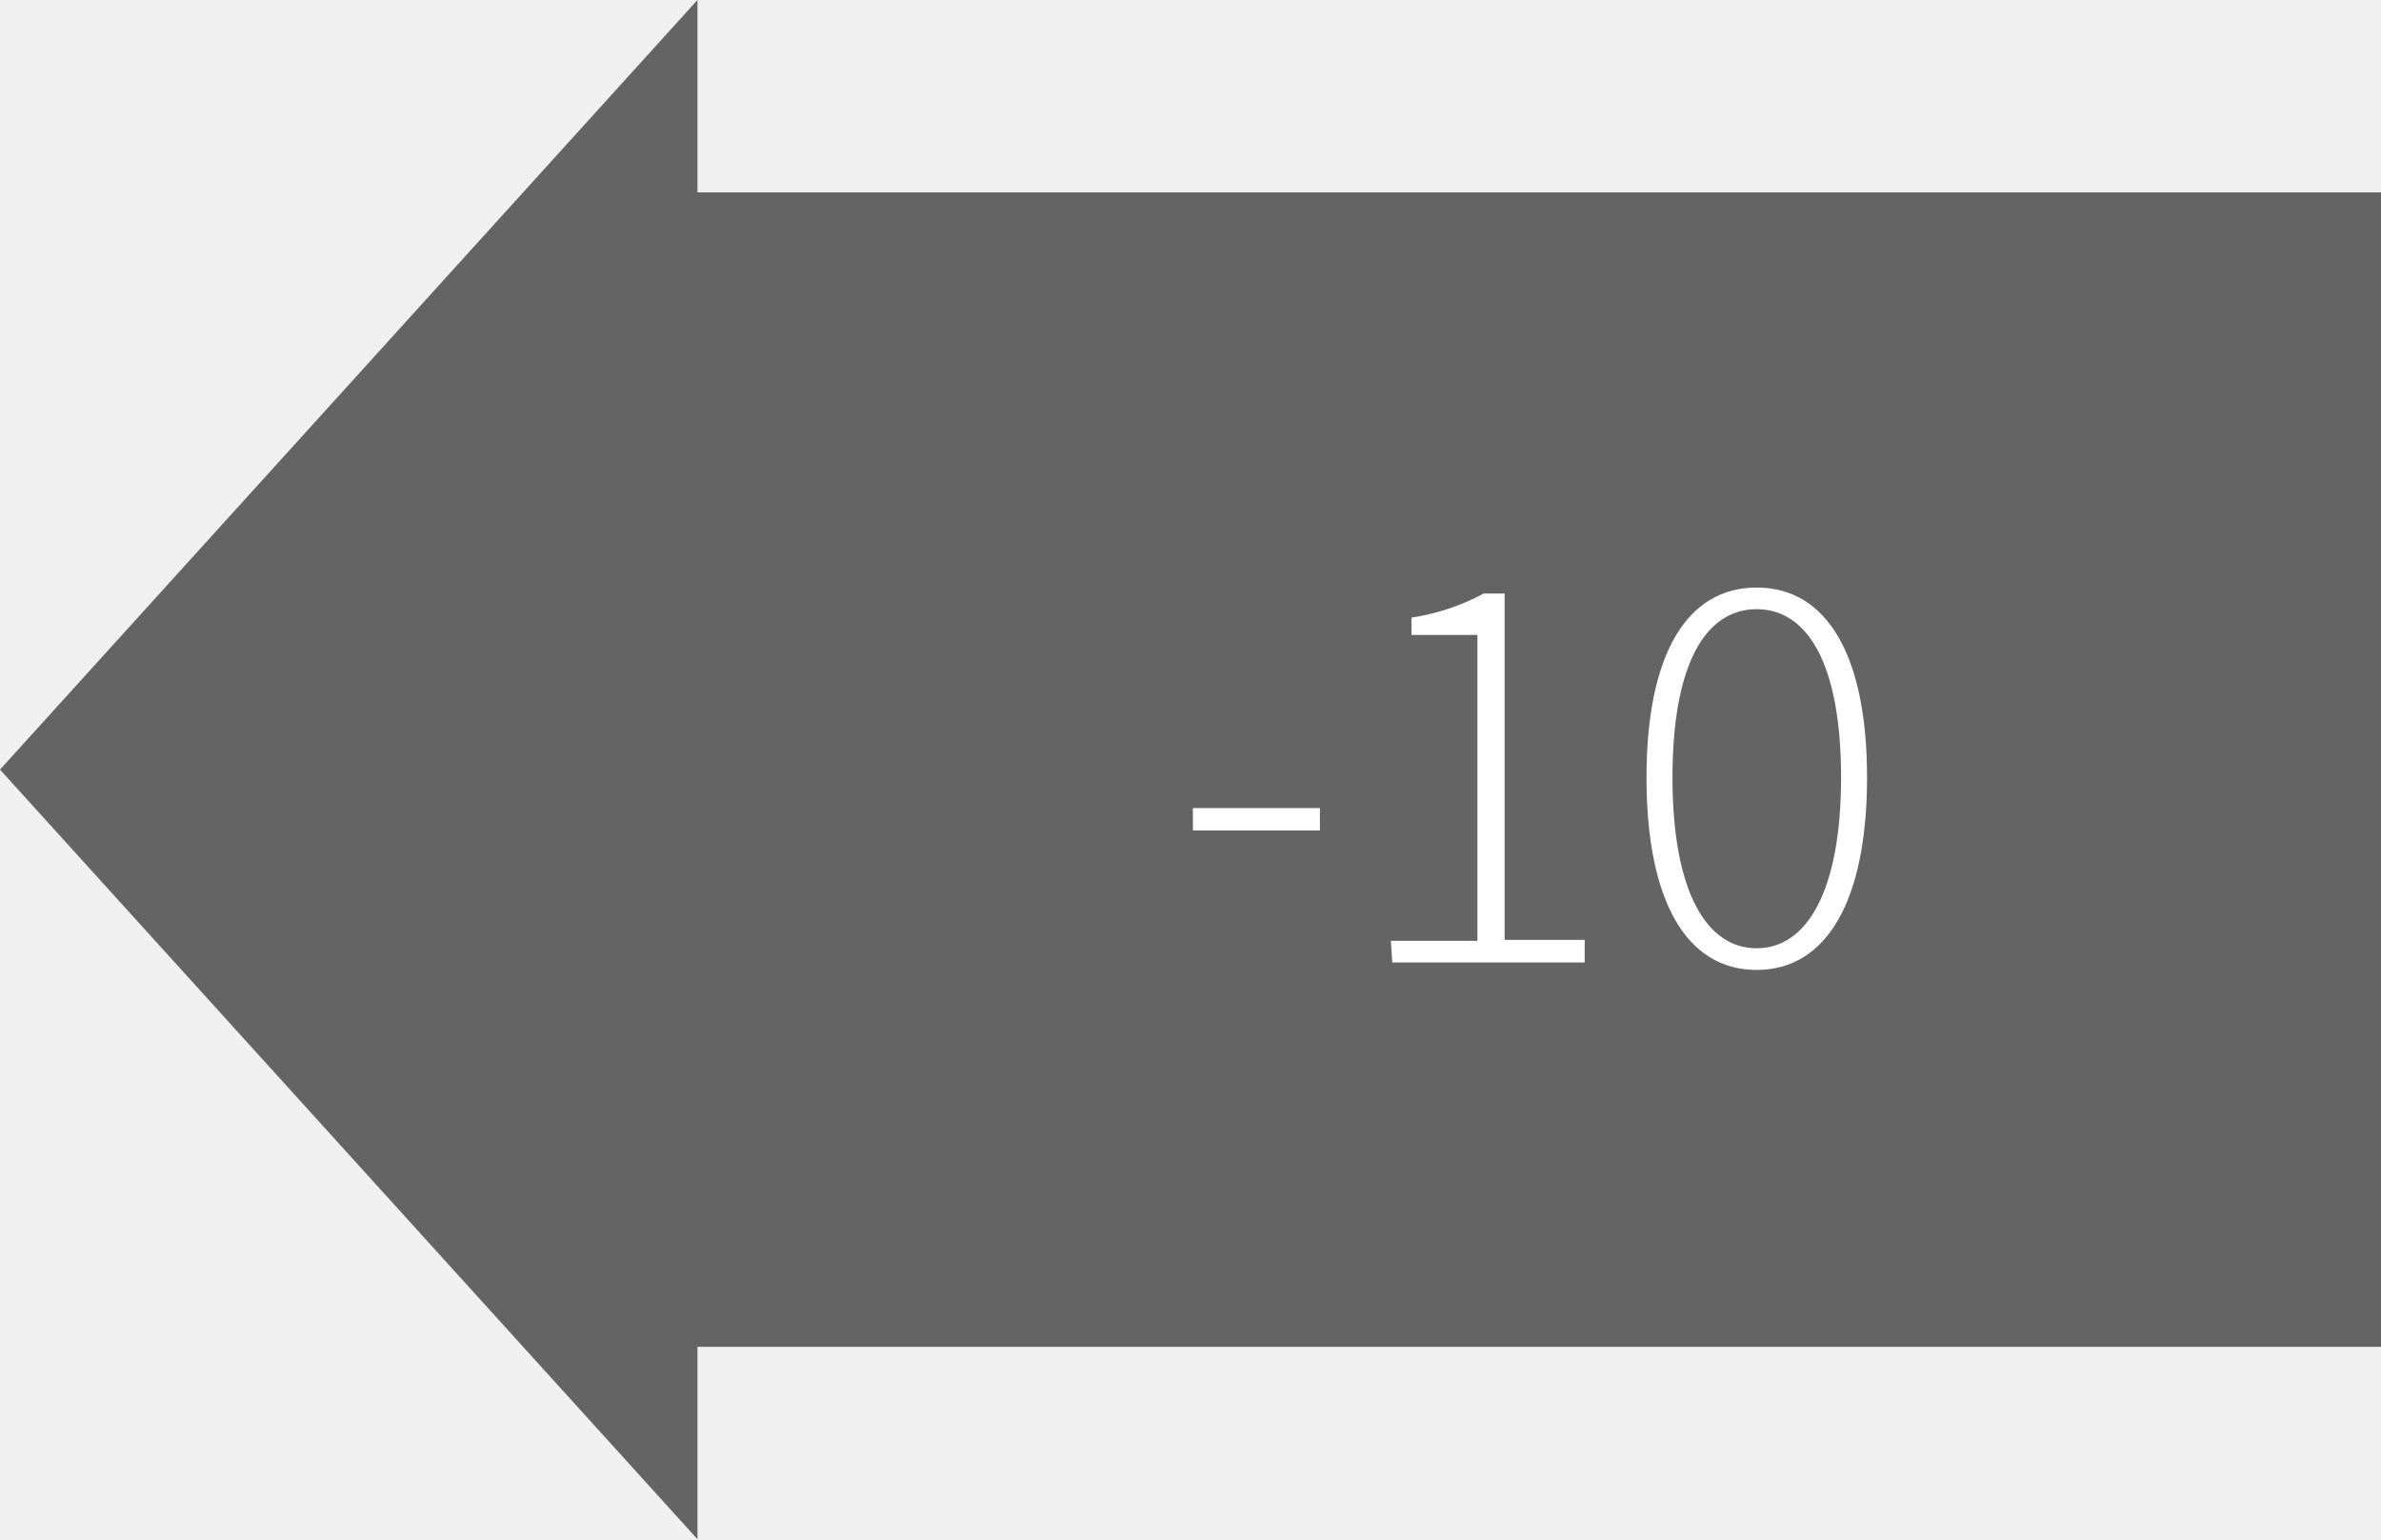
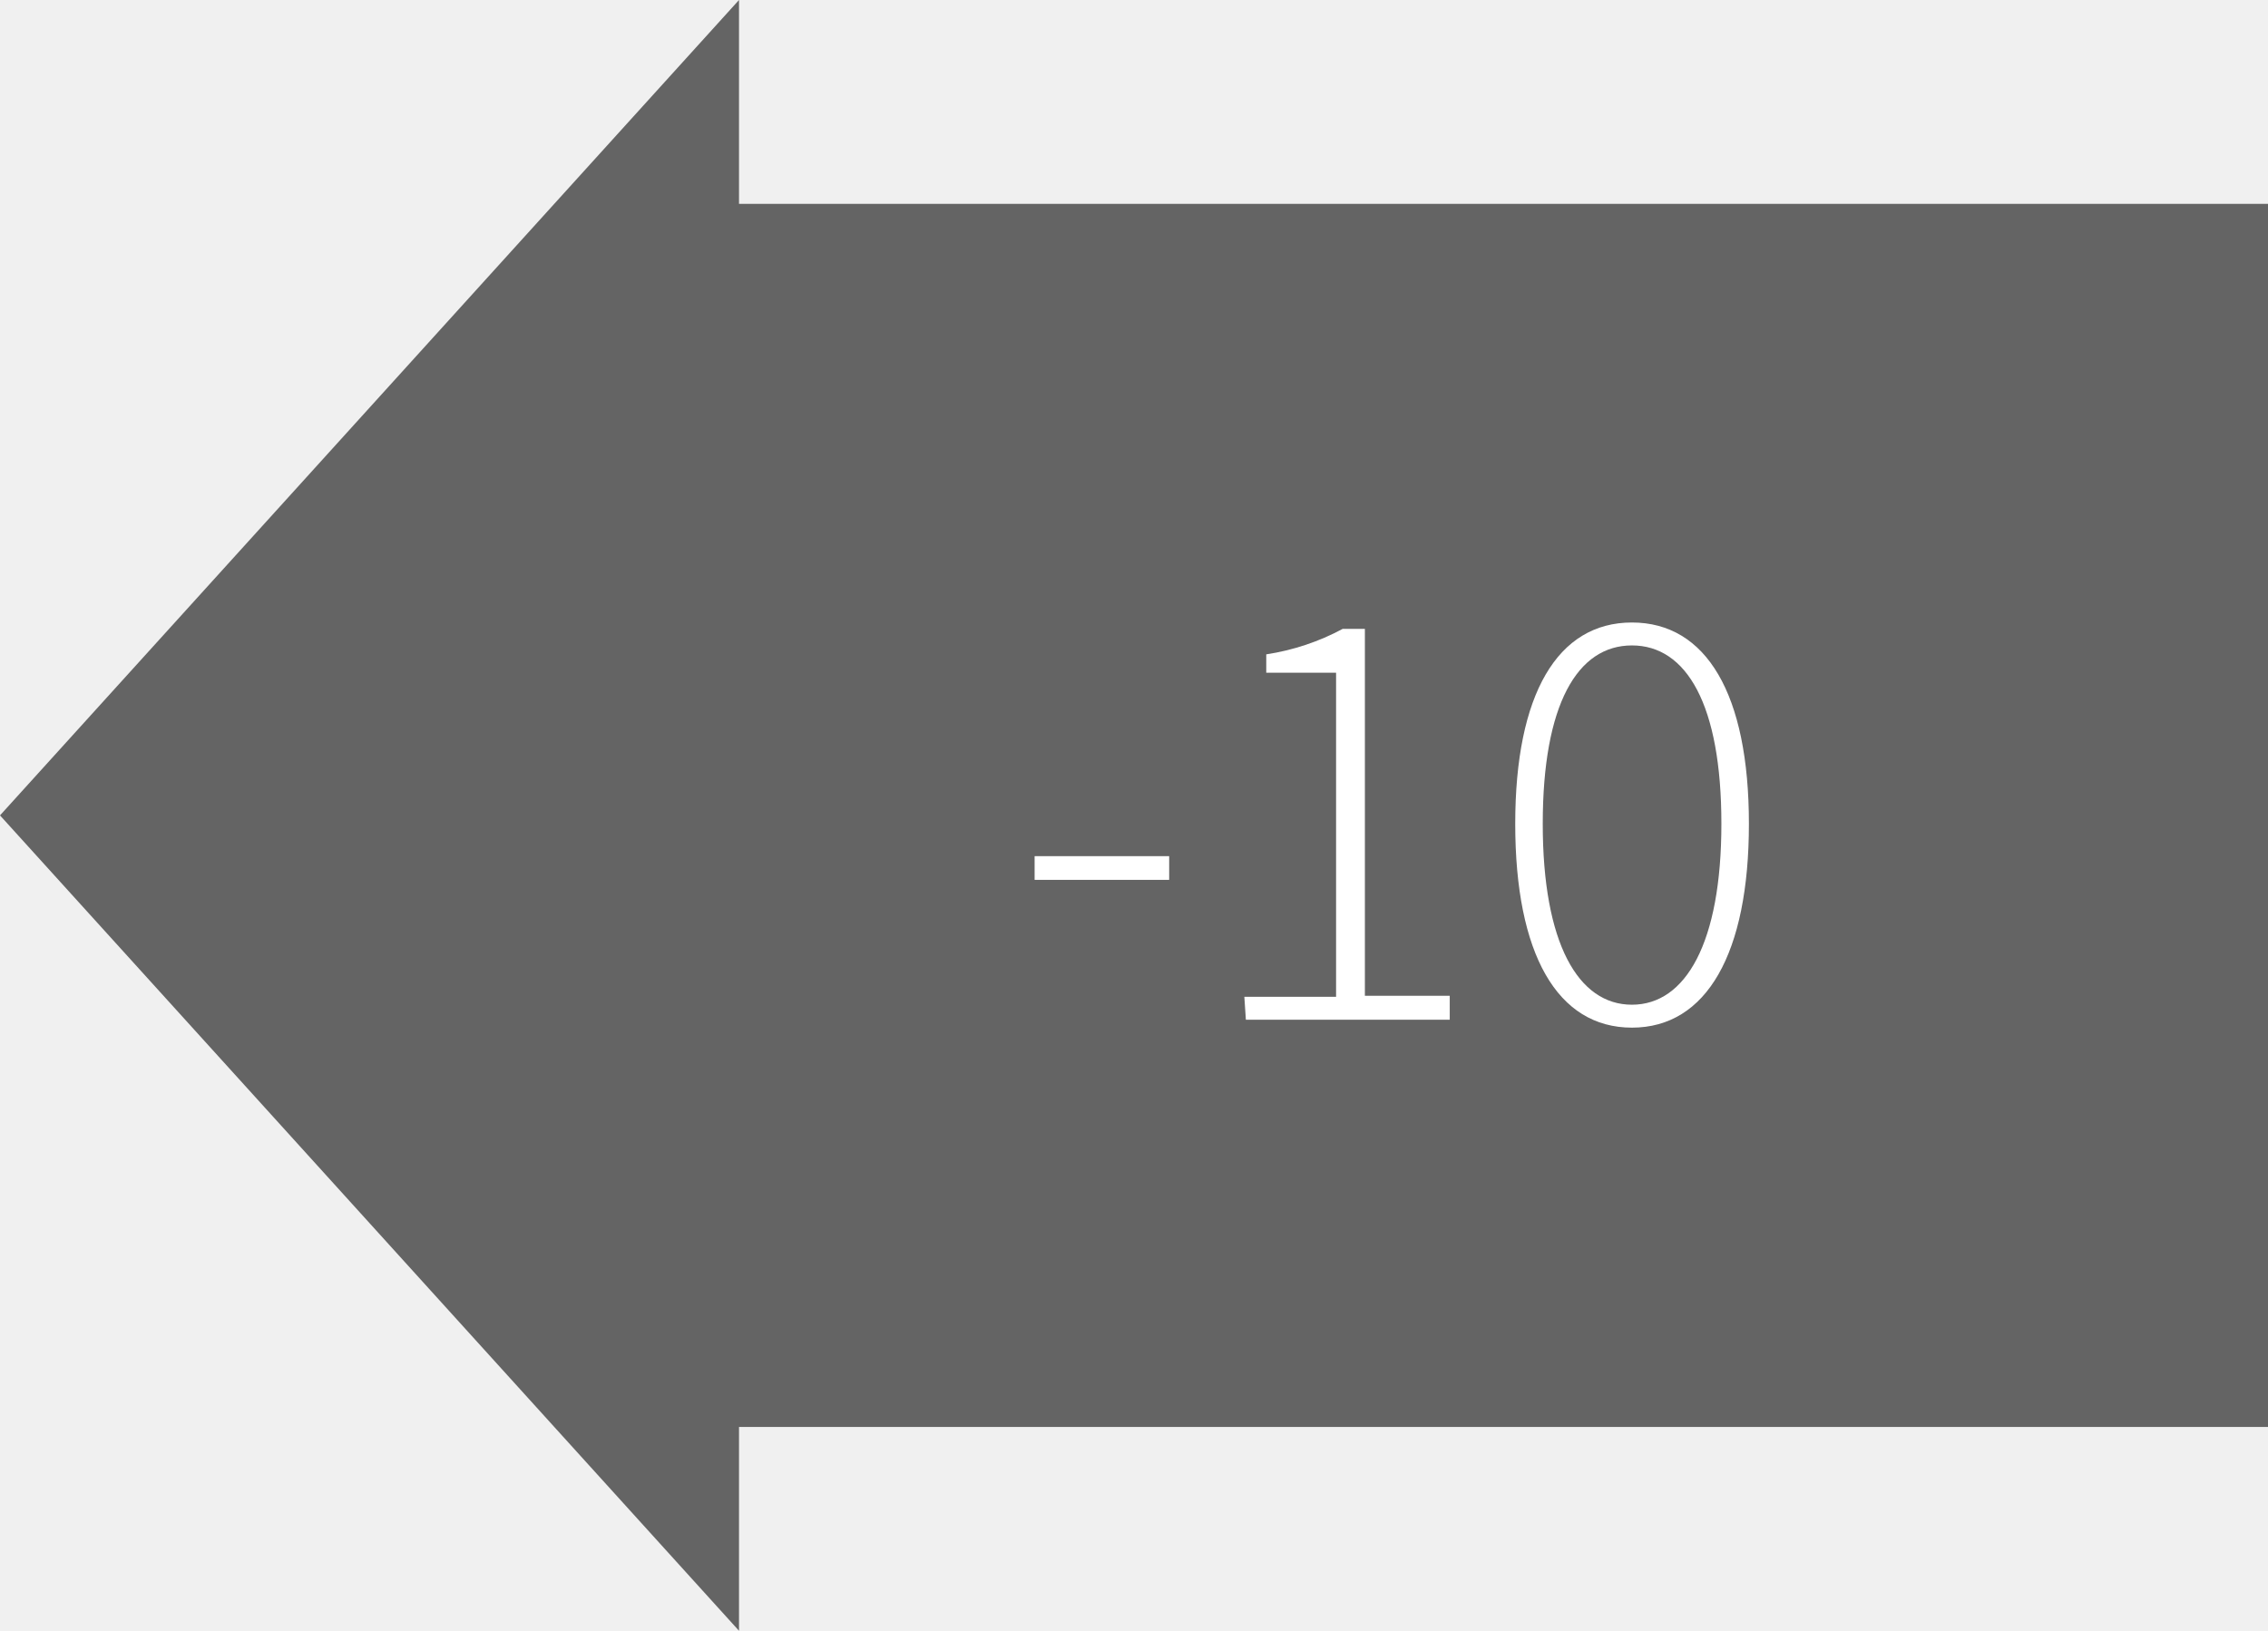
- <svg xmlns="http://www.w3.org/2000/svg" viewBox="0 0 99 64">
-   <polygon points="0 32 29 64 29 56 99 56 99 8 29 8 29 0 0 32" style="fill:#646464;fill-rule:evenodd" />
-   <path d="M49.6,33.6h5.28v.93H49.6Z" style="fill:#fff" />
-   <path d="M57.83,39.12h3.6V26.4H58.69v-.72a9.27,9.27,0,0,0,3-1h.87v14.4h3.33v.94h-8Z" style="fill:#fff" />
-   <path d="M68.46,32.33c0-5.09,1.66-7.9,4.58-7.9s4.59,2.81,4.59,7.9-1.66,8-4.59,8S68.46,37.44,68.46,32.33Zm8.09,0c0-4.68-1.37-7-3.51-7s-3.5,2.31-3.5,7,1.39,7.1,3.5,7.1S76.55,37,76.55,32.33Z" style="fill:#fff" />
+ <svg xmlns="http://www.w3.org/2000/svg" viewBox="0 0 89 64">
+   <polygon points="0 32 29 64 29 56 89 56 89 8 29 8 29 0 0 32" style="fill:#646464;fill-rule:evenodd" />
+   <path d="M40.6,33.6h5.28v.93H40.6Z" style="fill:#fff" />
+   <path d="M48.83,39.12h3.6V26.4H49.69v-.72a9.27,9.27,0,0,0,3-1h.87v14.4h3.33v.94h-8Z" style="fill:#fff" />
+   <path d="M59.46,32.33c0-5.09,1.66-7.9,4.58-7.9s4.59,2.81,4.59,7.9-1.66,8-4.59,8S59.46,37.44,59.46,32.33Zm8.09,0c0-4.68-1.37-7-3.51-7s-3.5,2.31-3.5,7,1.39,7.1,3.5,7.1S67.55,37,67.55,32.33Z" style="fill:#fff" />
</svg>
